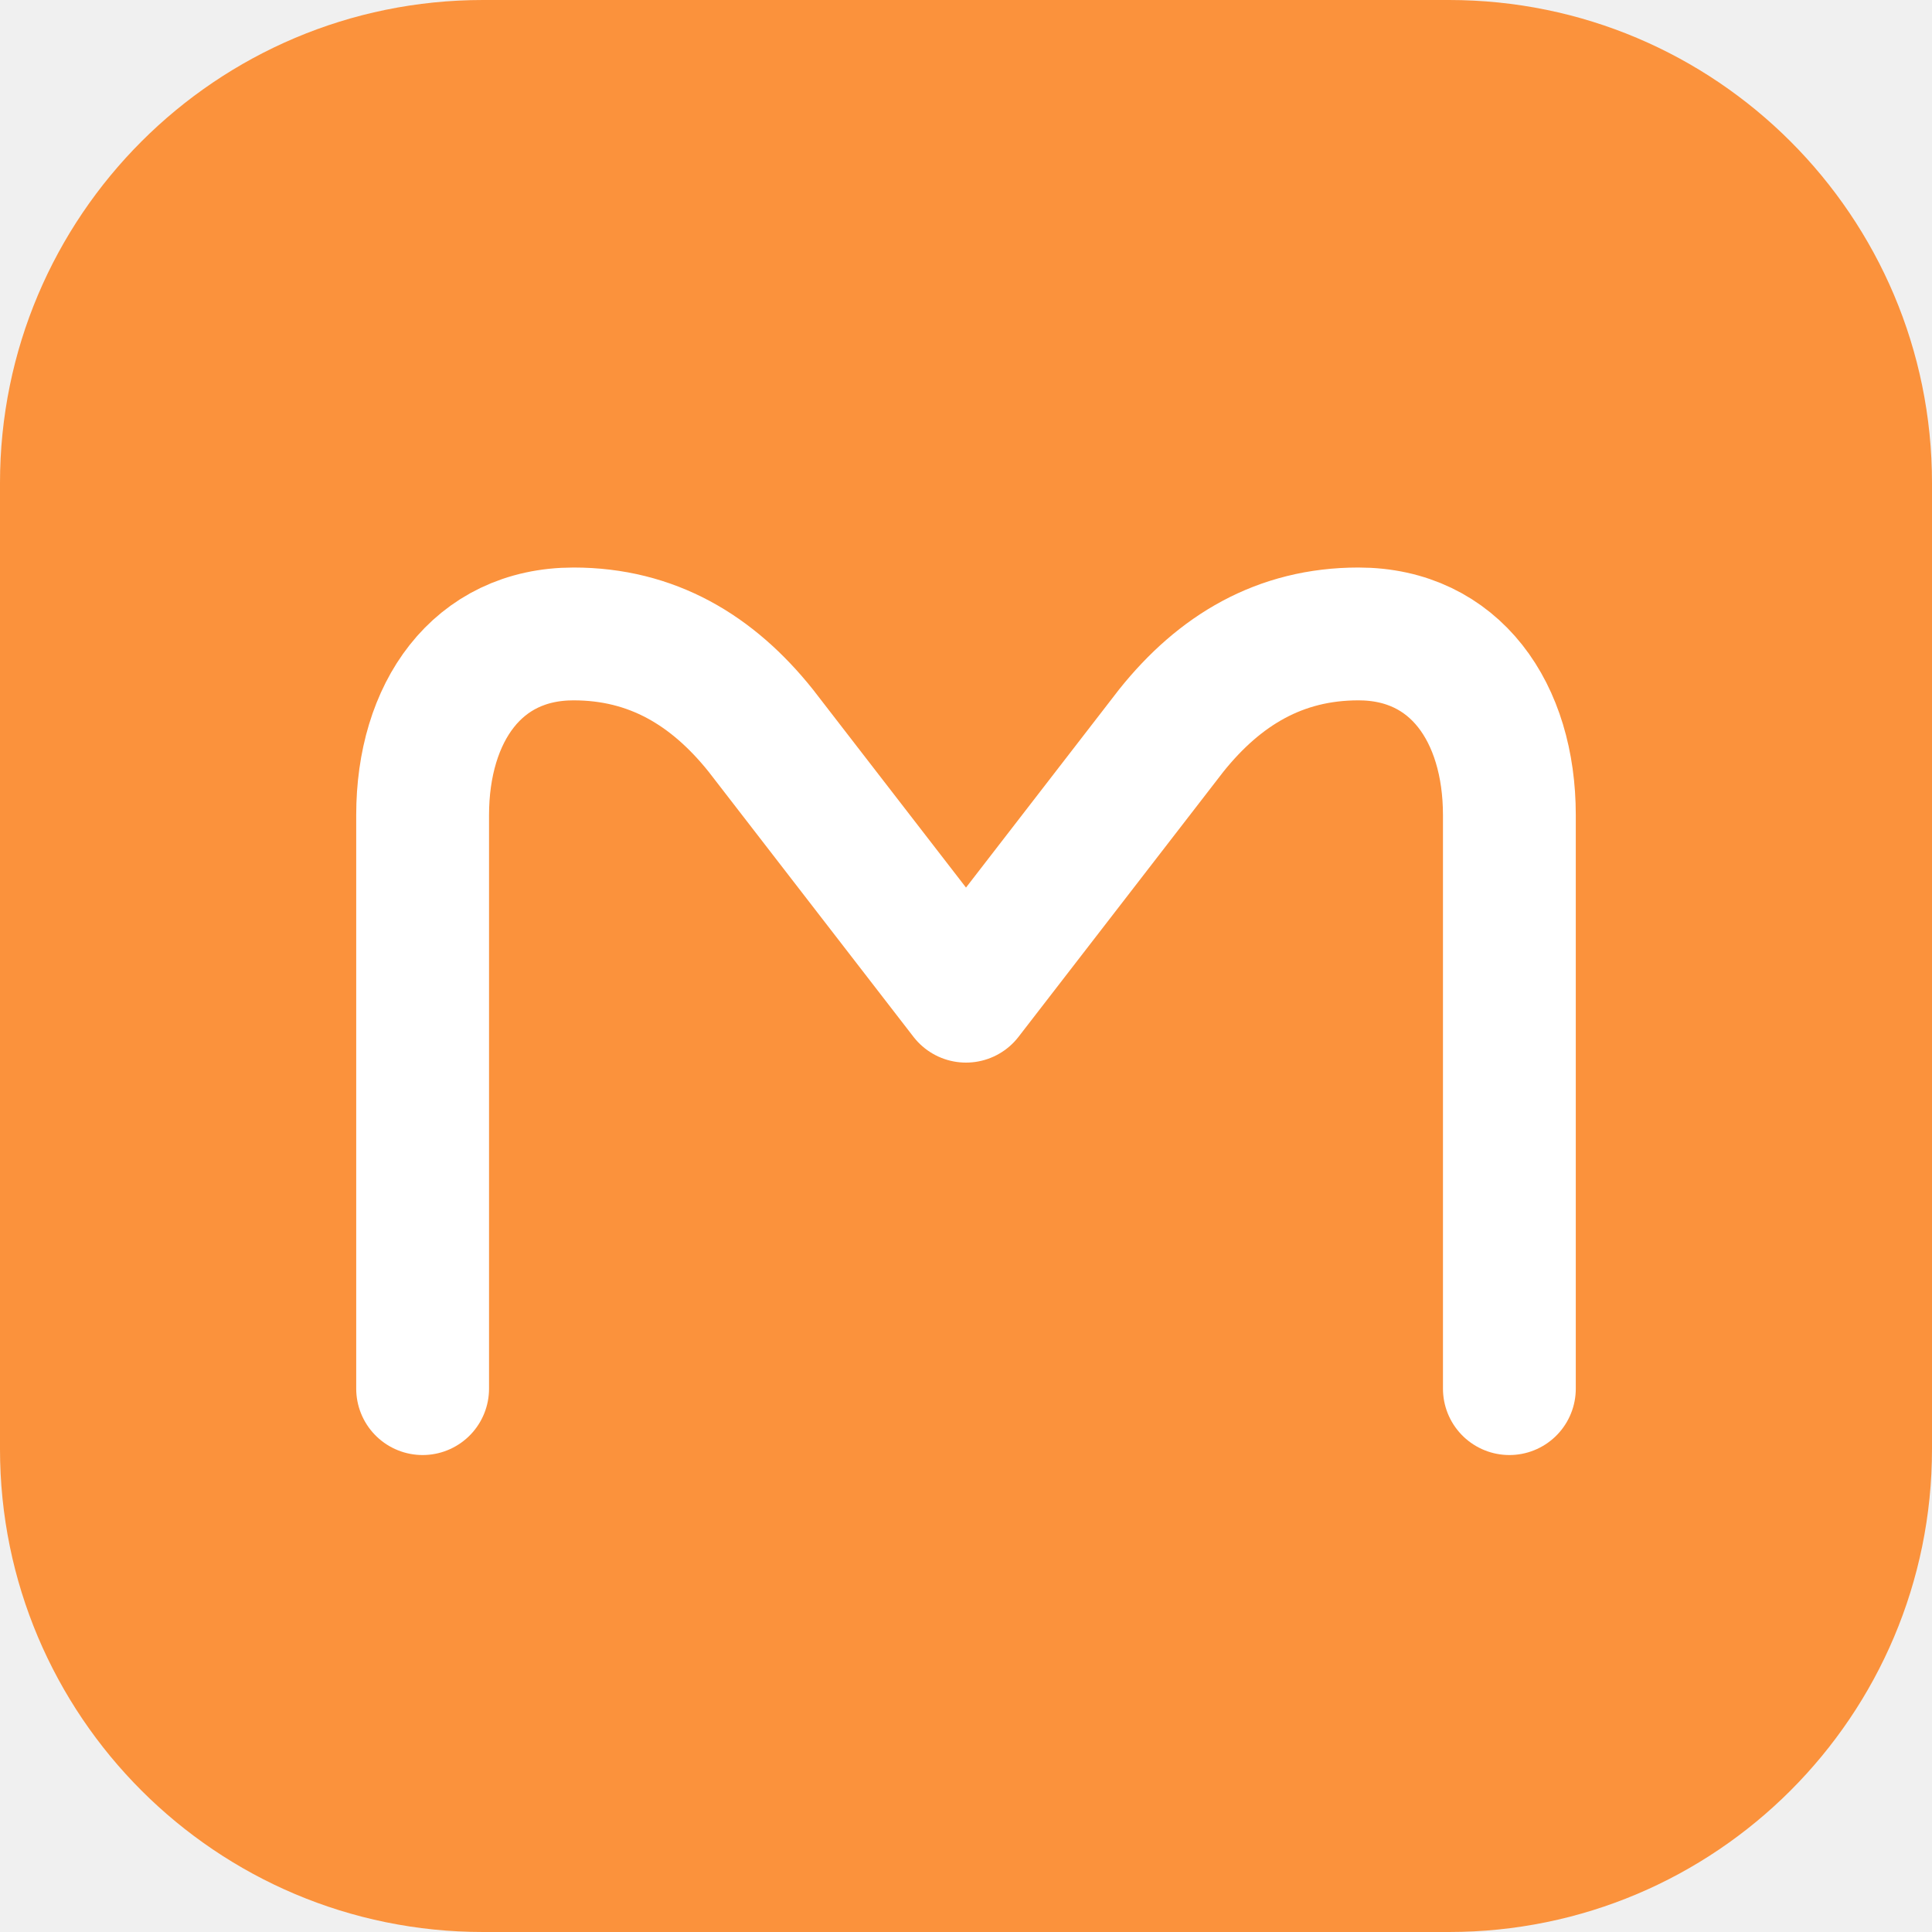
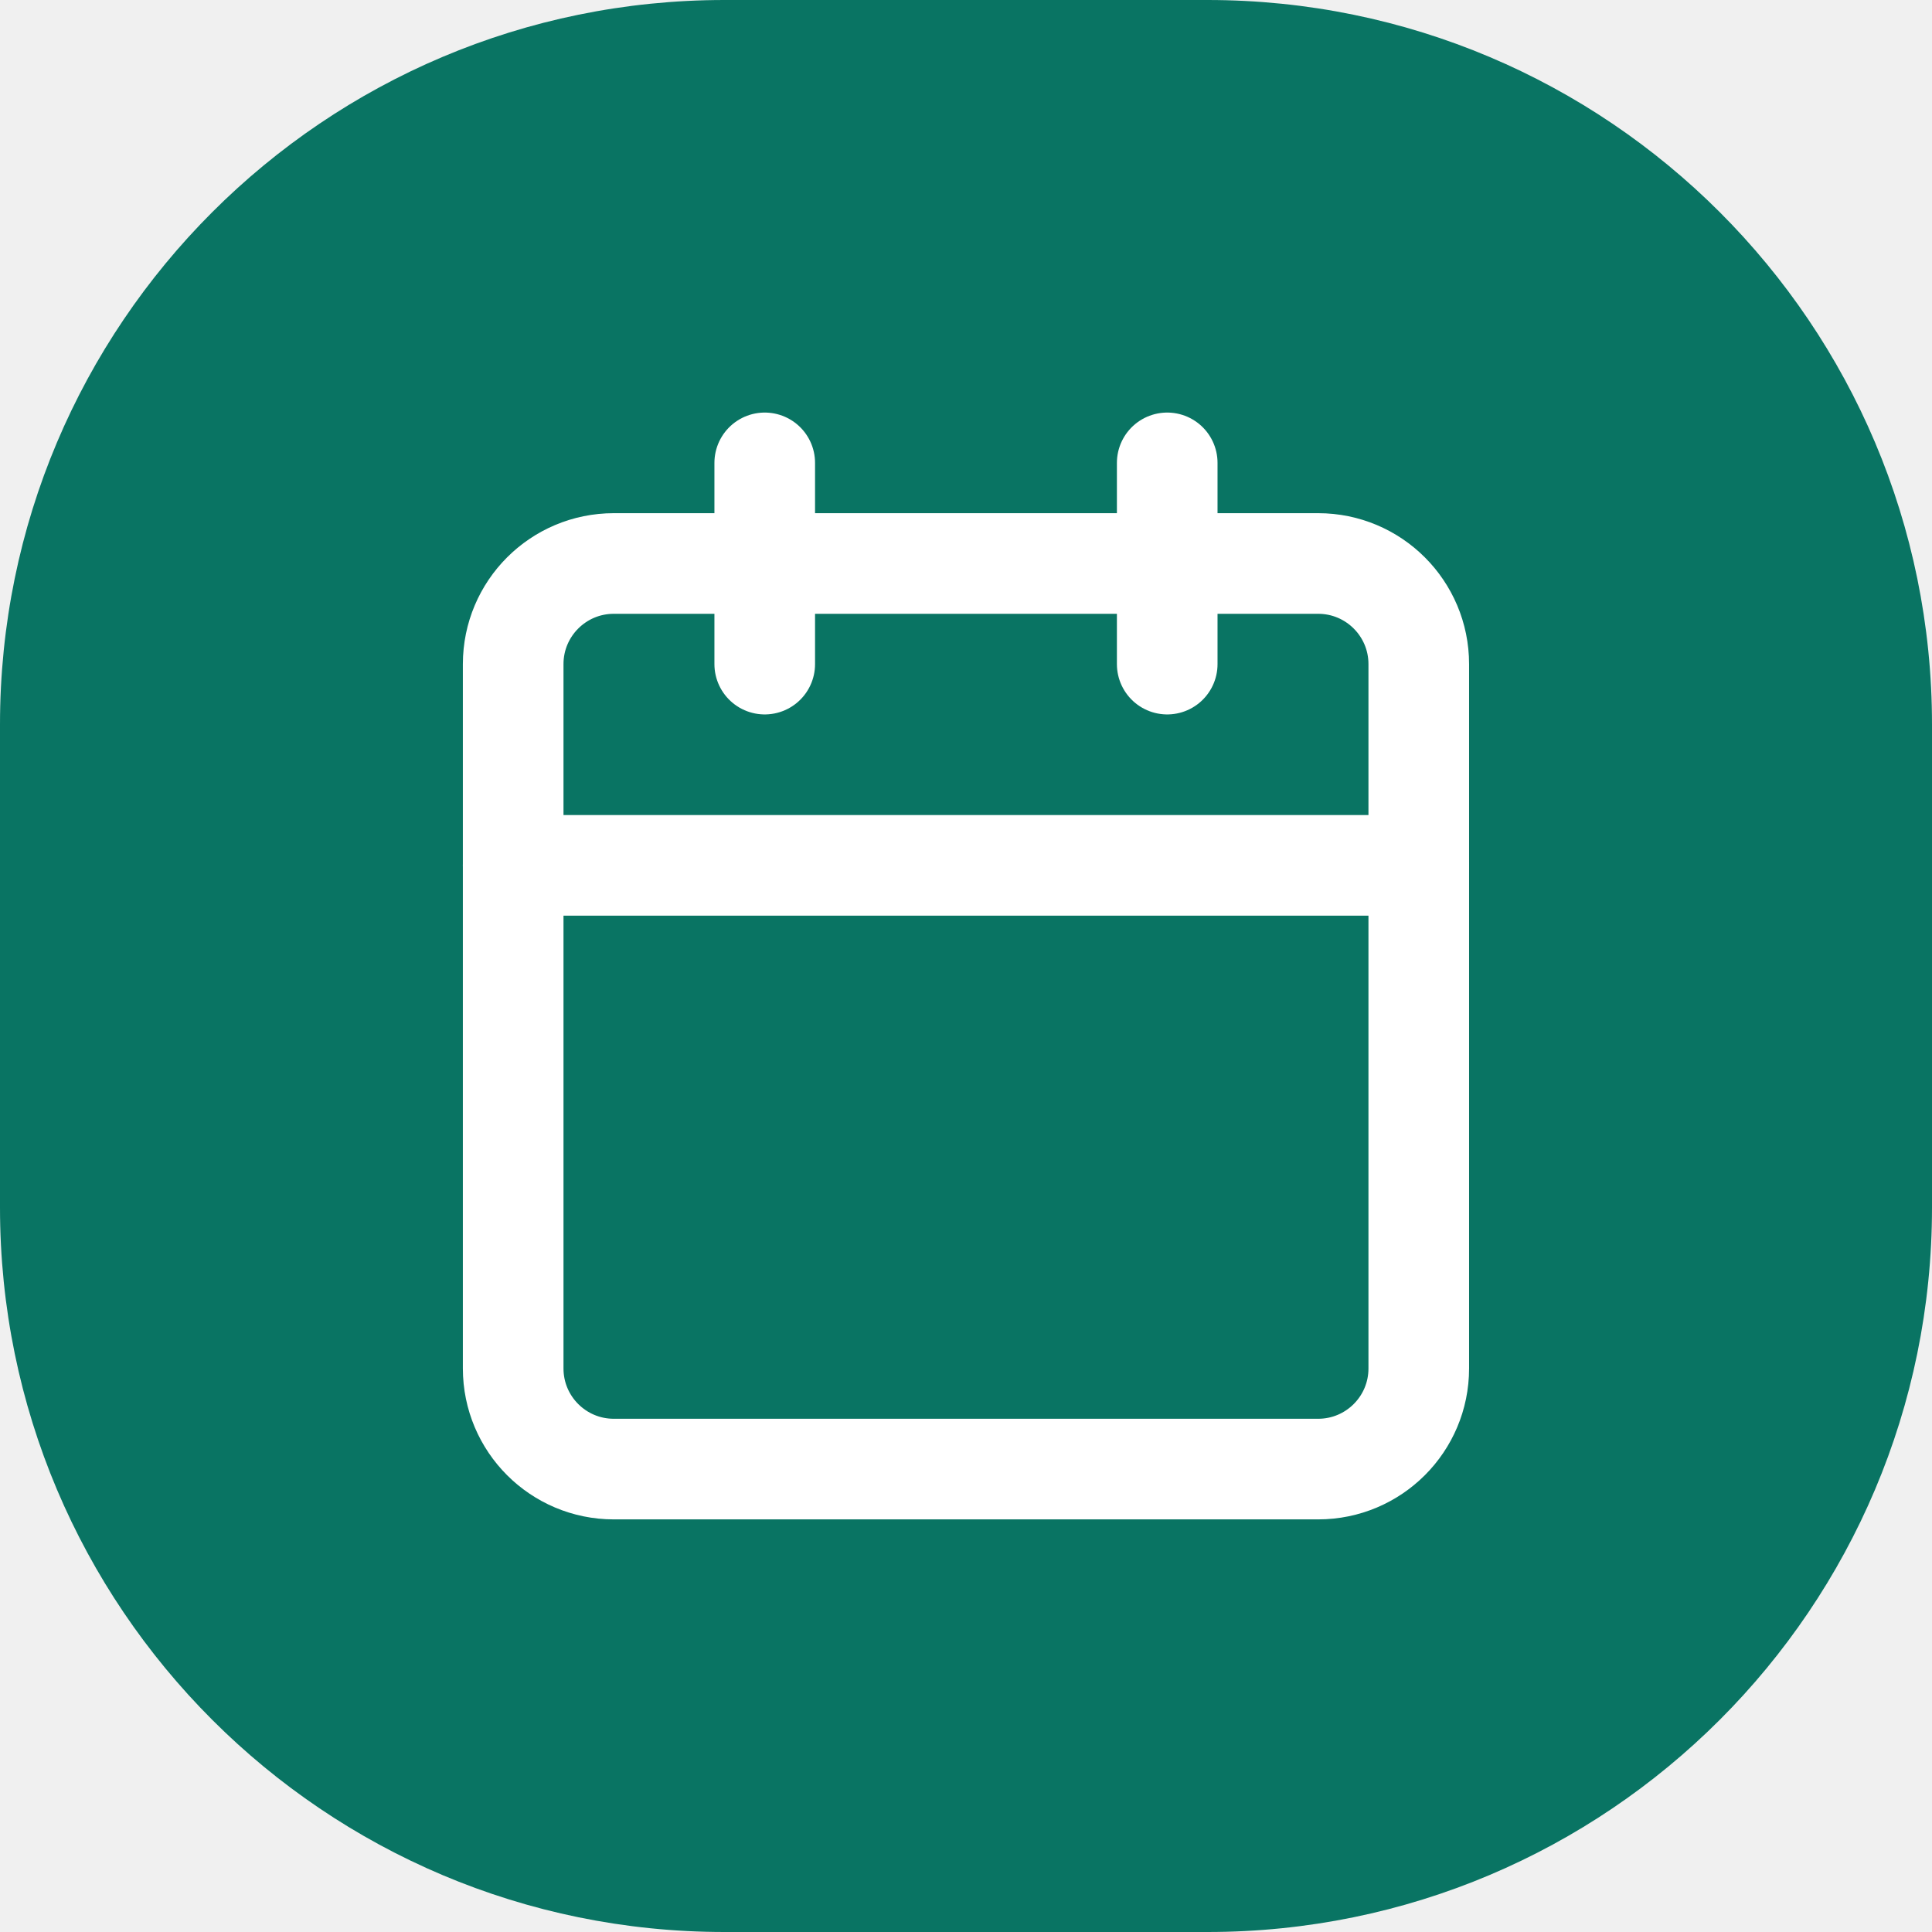
<svg xmlns="http://www.w3.org/2000/svg" viewBox="0 0 32 32">
-   <rect width="32" height="32" rx="8" fill="#fb923c" />
-   <path d="M7 23 L7 13.5 C7 11.8 7.9 10.5 9.5 10.5 C10.8 10.5 11.8 11.1 12.6 12.1 L16 16.5 L19.4 12.1 C20.2 11.1 21.2 10.5 22.5 10.5 C24.1 10.5 25 11.8 25 13.5 L25 23" fill="none" stroke="#ffffff" stroke-width="2.2" stroke-linecap="round" stroke-linejoin="round" />
+   <rect width="32" height="32" rx="12" fill="#097463" />
+   <g transform="translate(6 6) scale(0.8333)" fill="none" stroke="#ffffff" stroke-width="2" stroke-linecap="round" stroke-linejoin="round">
+     <rect x="3" y="4" width="18" height="18" rx="2" ry="2" />
+     <line x1="16" y1="2" x2="16" y2="6" />
+     <line x1="8" y1="2" x2="8" y2="6" />
+     <line x1="3" y1="10" x2="21" y2="10" />
+   </g>
</svg>
